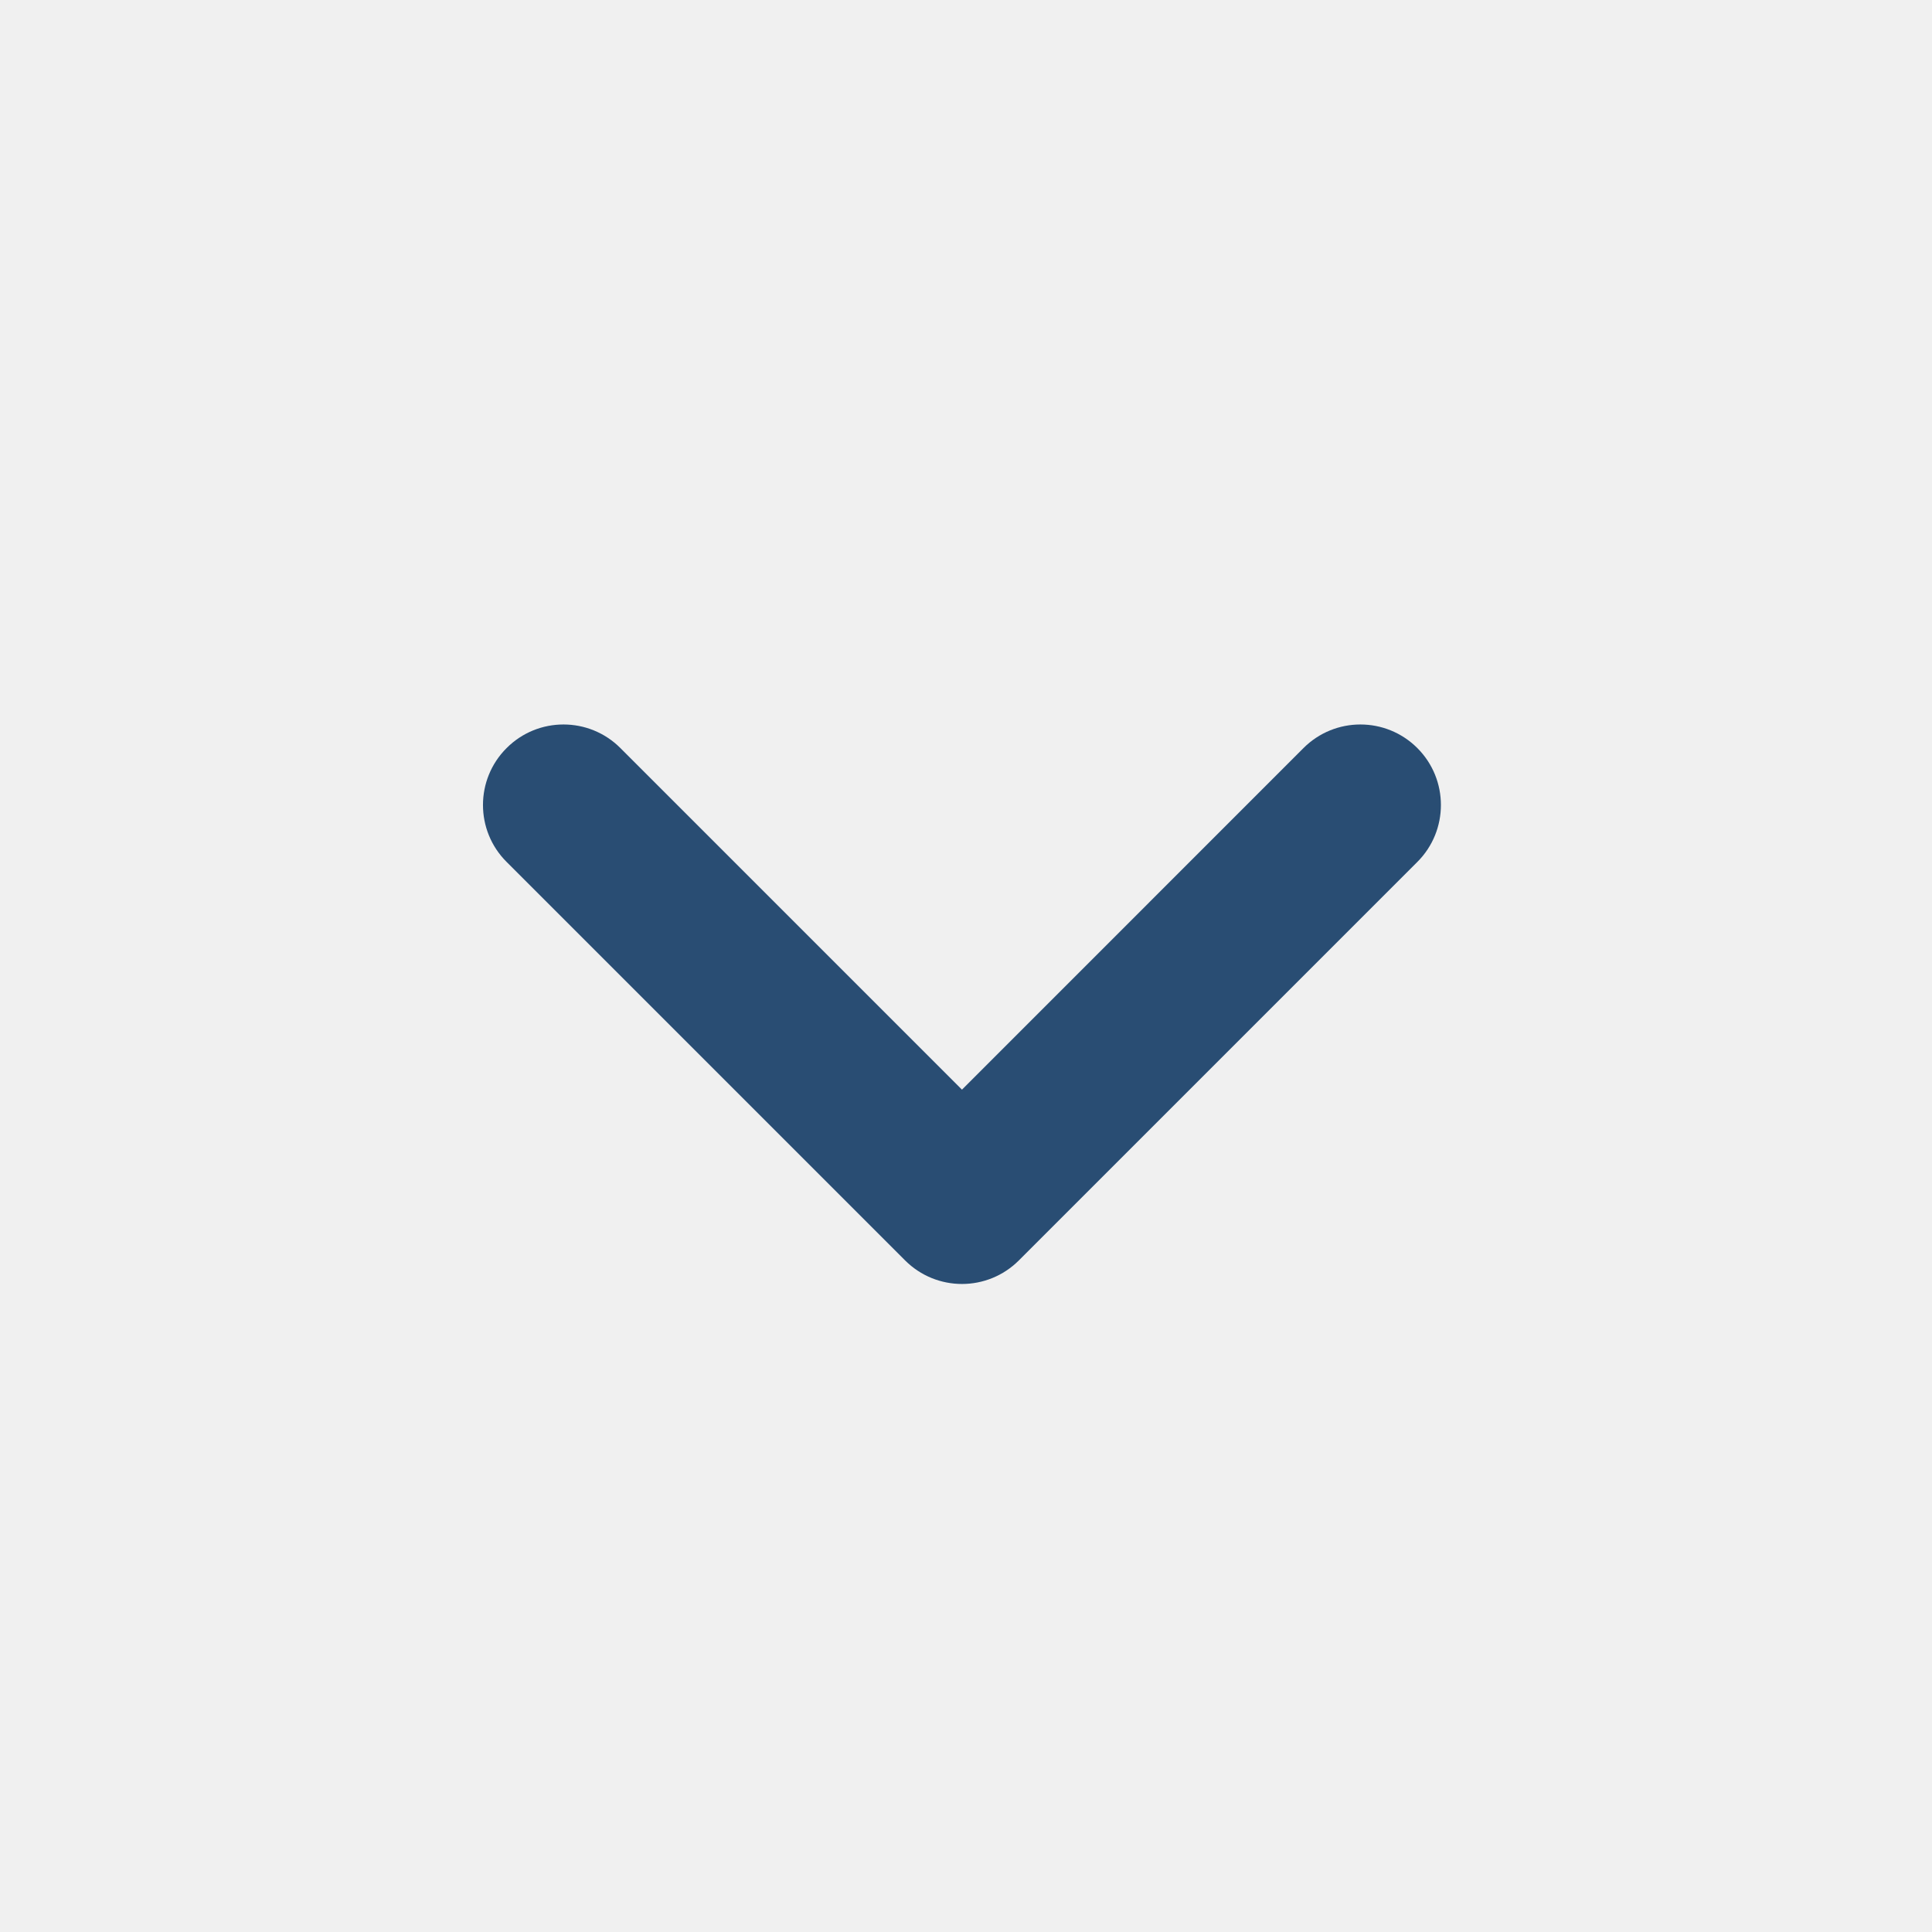
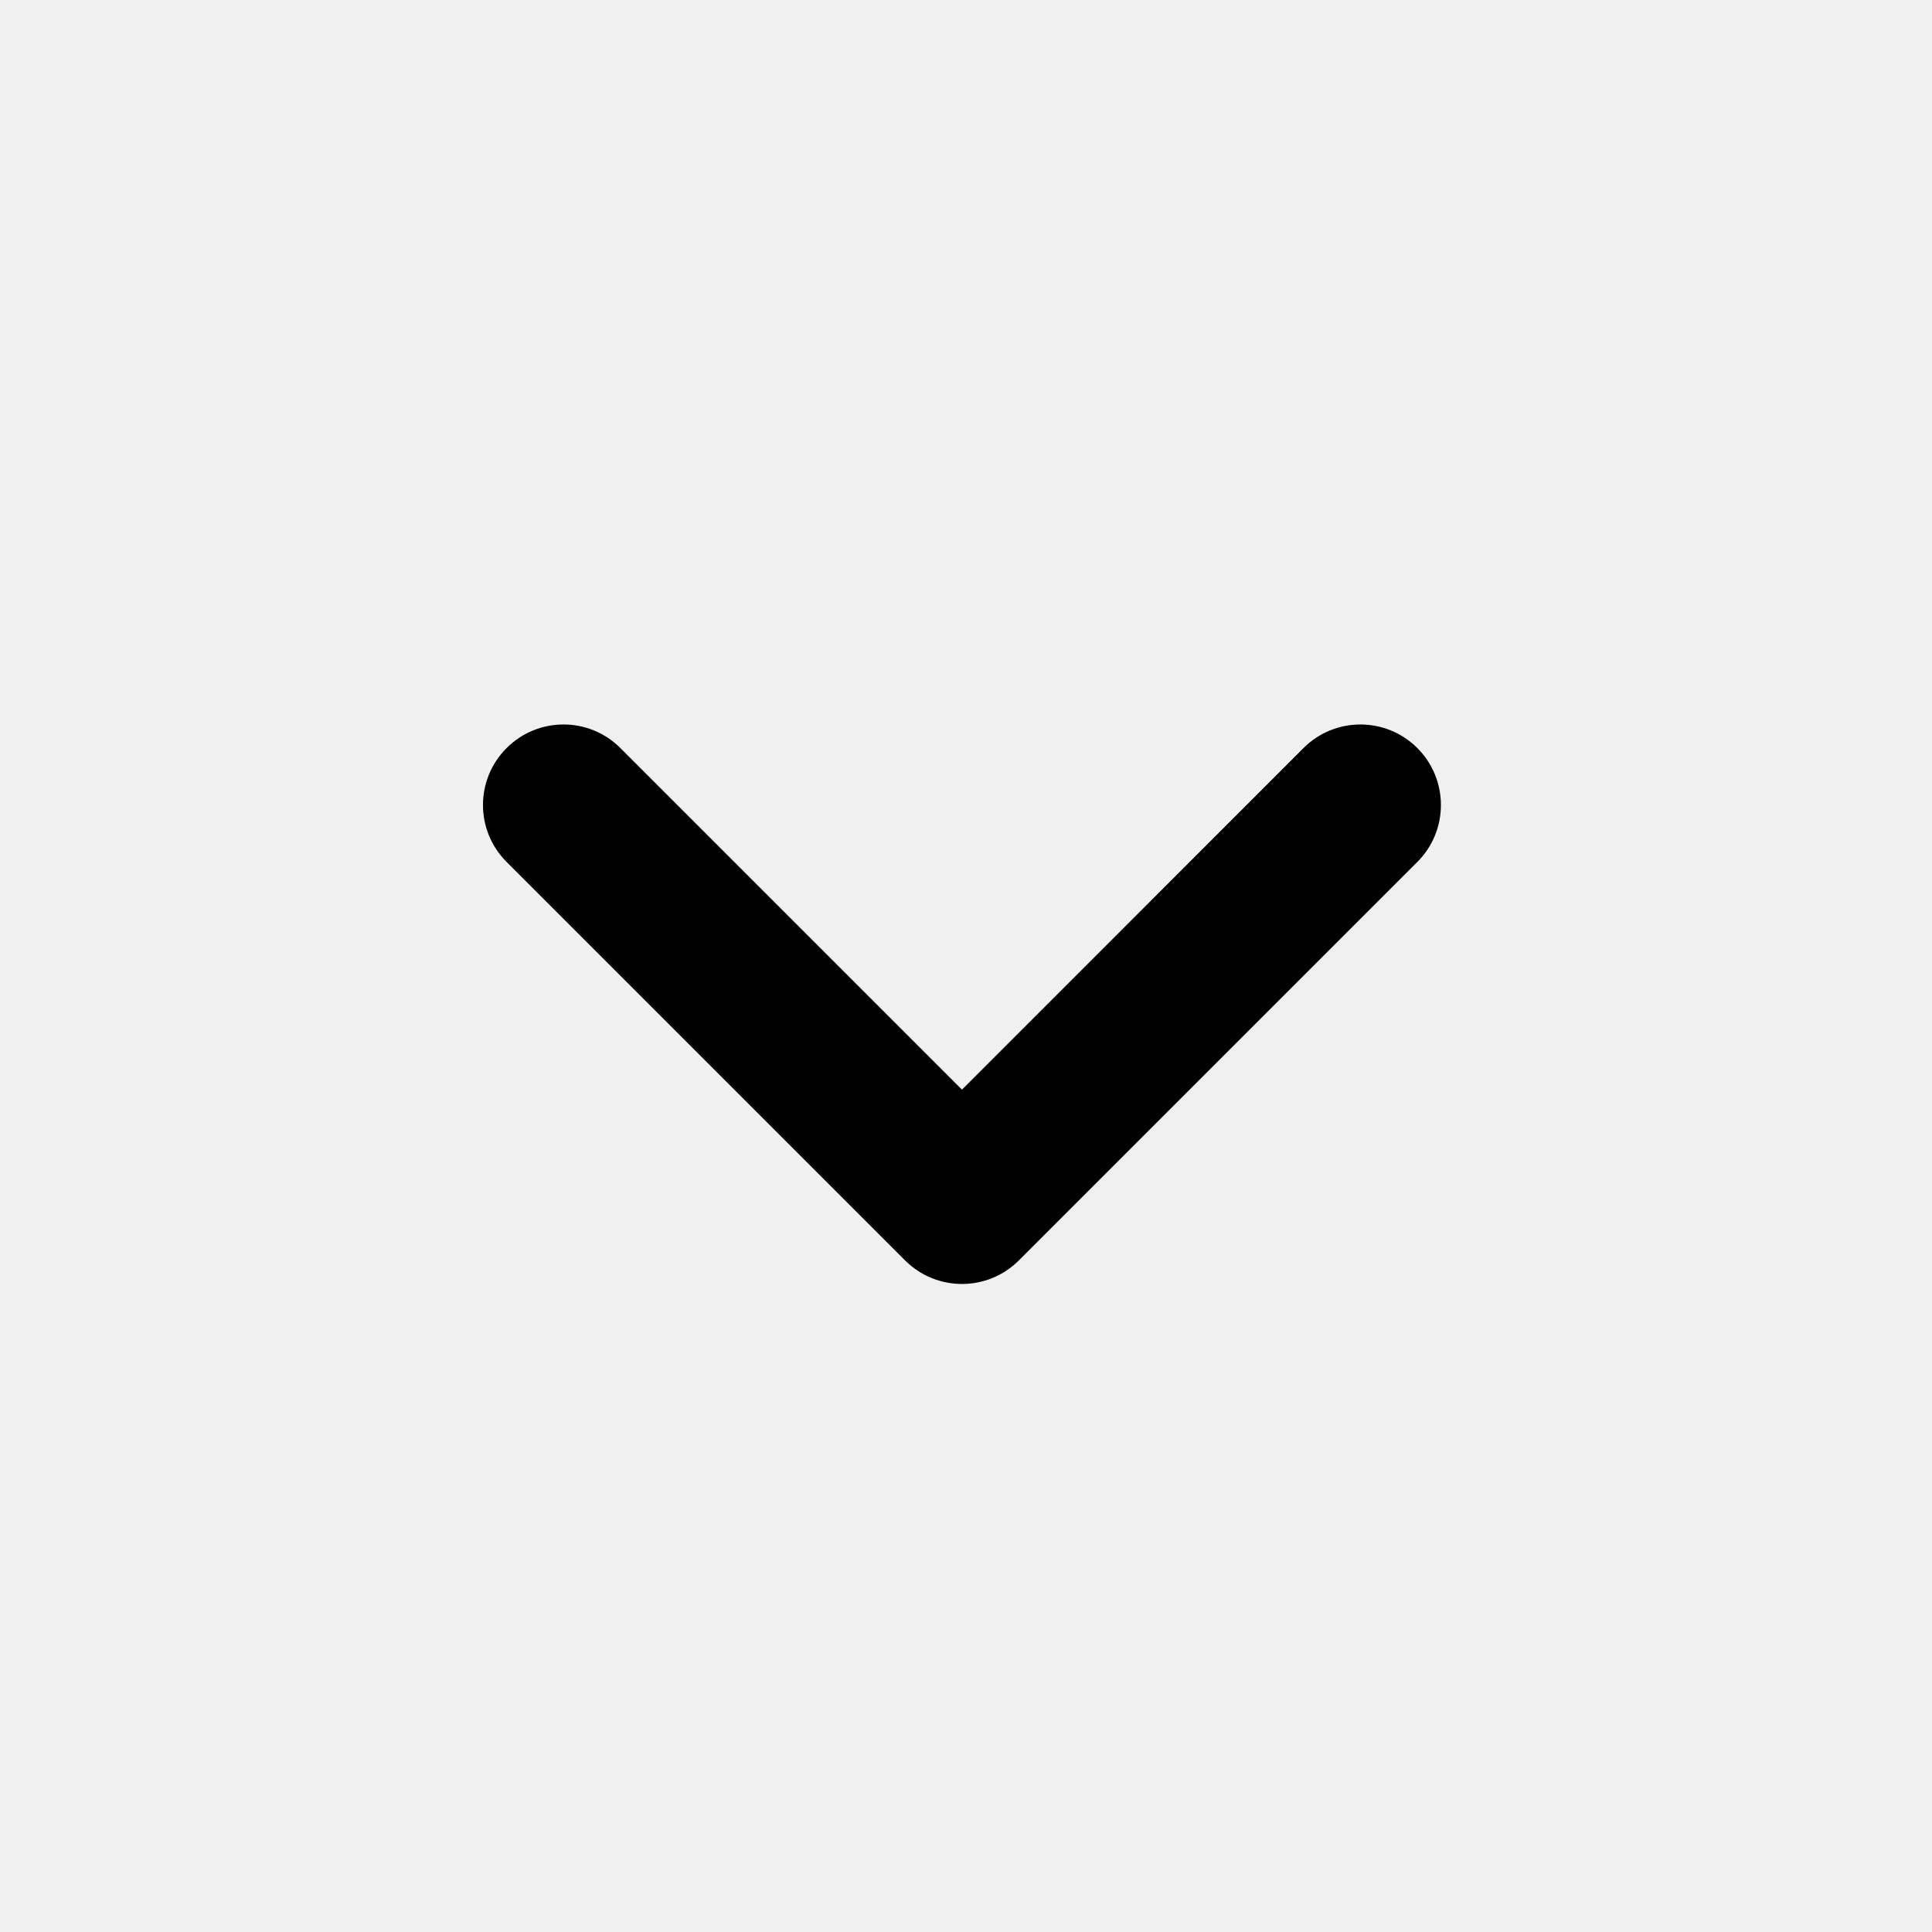
- <svg xmlns="http://www.w3.org/2000/svg" xmlns:xlink="http://www.w3.org/1999/xlink" width="24" height="24" viewBox="0 0 24 24" version="1.1">
-   <defs>
-     <path d="M11.95,15.95 C11.694,15.95 11.438,15.852 11.243,15.657 L6.293,10.707 C5.902,10.317 5.902,9.683 6.293,9.293 C6.683,8.902 7.317,8.902 7.707,9.293 L11.95,13.536 L16.192,9.293 C16.583,8.902 17.216,8.902 17.607,9.293 C17.997,9.683 17.997,10.317 17.607,10.707 L12.657,15.657 C12.462,15.852 12.206,15.95 11.95,15.95 Z" id="path-1" />
-   </defs>
-   <g id="Icons/chevron-down" stroke="none" stroke-width="1" fill="none" fill-rule="evenodd">
-     <mask id="mask-2" fill="#fff">
-       <use xlink:href="#path-1" />
-     </mask>
-     <use id="Icon-shape" fill="#294D73" xlink:href="#path-1" />
-   </g>
+ <svg xmlns="http://www.w3.org/2000/svg" width="24" height="24" viewBox="0 0 24 24" version="1.1">
+   <path d="M11.95,15.95 C11.694,15.95 11.438,15.852 11.243,15.657 L6.293,10.707 C5.902,10.317 5.902,9.683 6.293,9.293 C6.683,8.902 7.317,8.902 7.707,9.293 L11.95,13.536 L16.192,9.293 C16.583,8.902 17.216,8.902 17.607,9.293 C17.997,9.683 17.997,10.317 17.607,10.707 L12.657,15.657 C12.462,15.852 12.206,15.95 11.95,15.95 Z" fill="currentColor" />
</svg>
